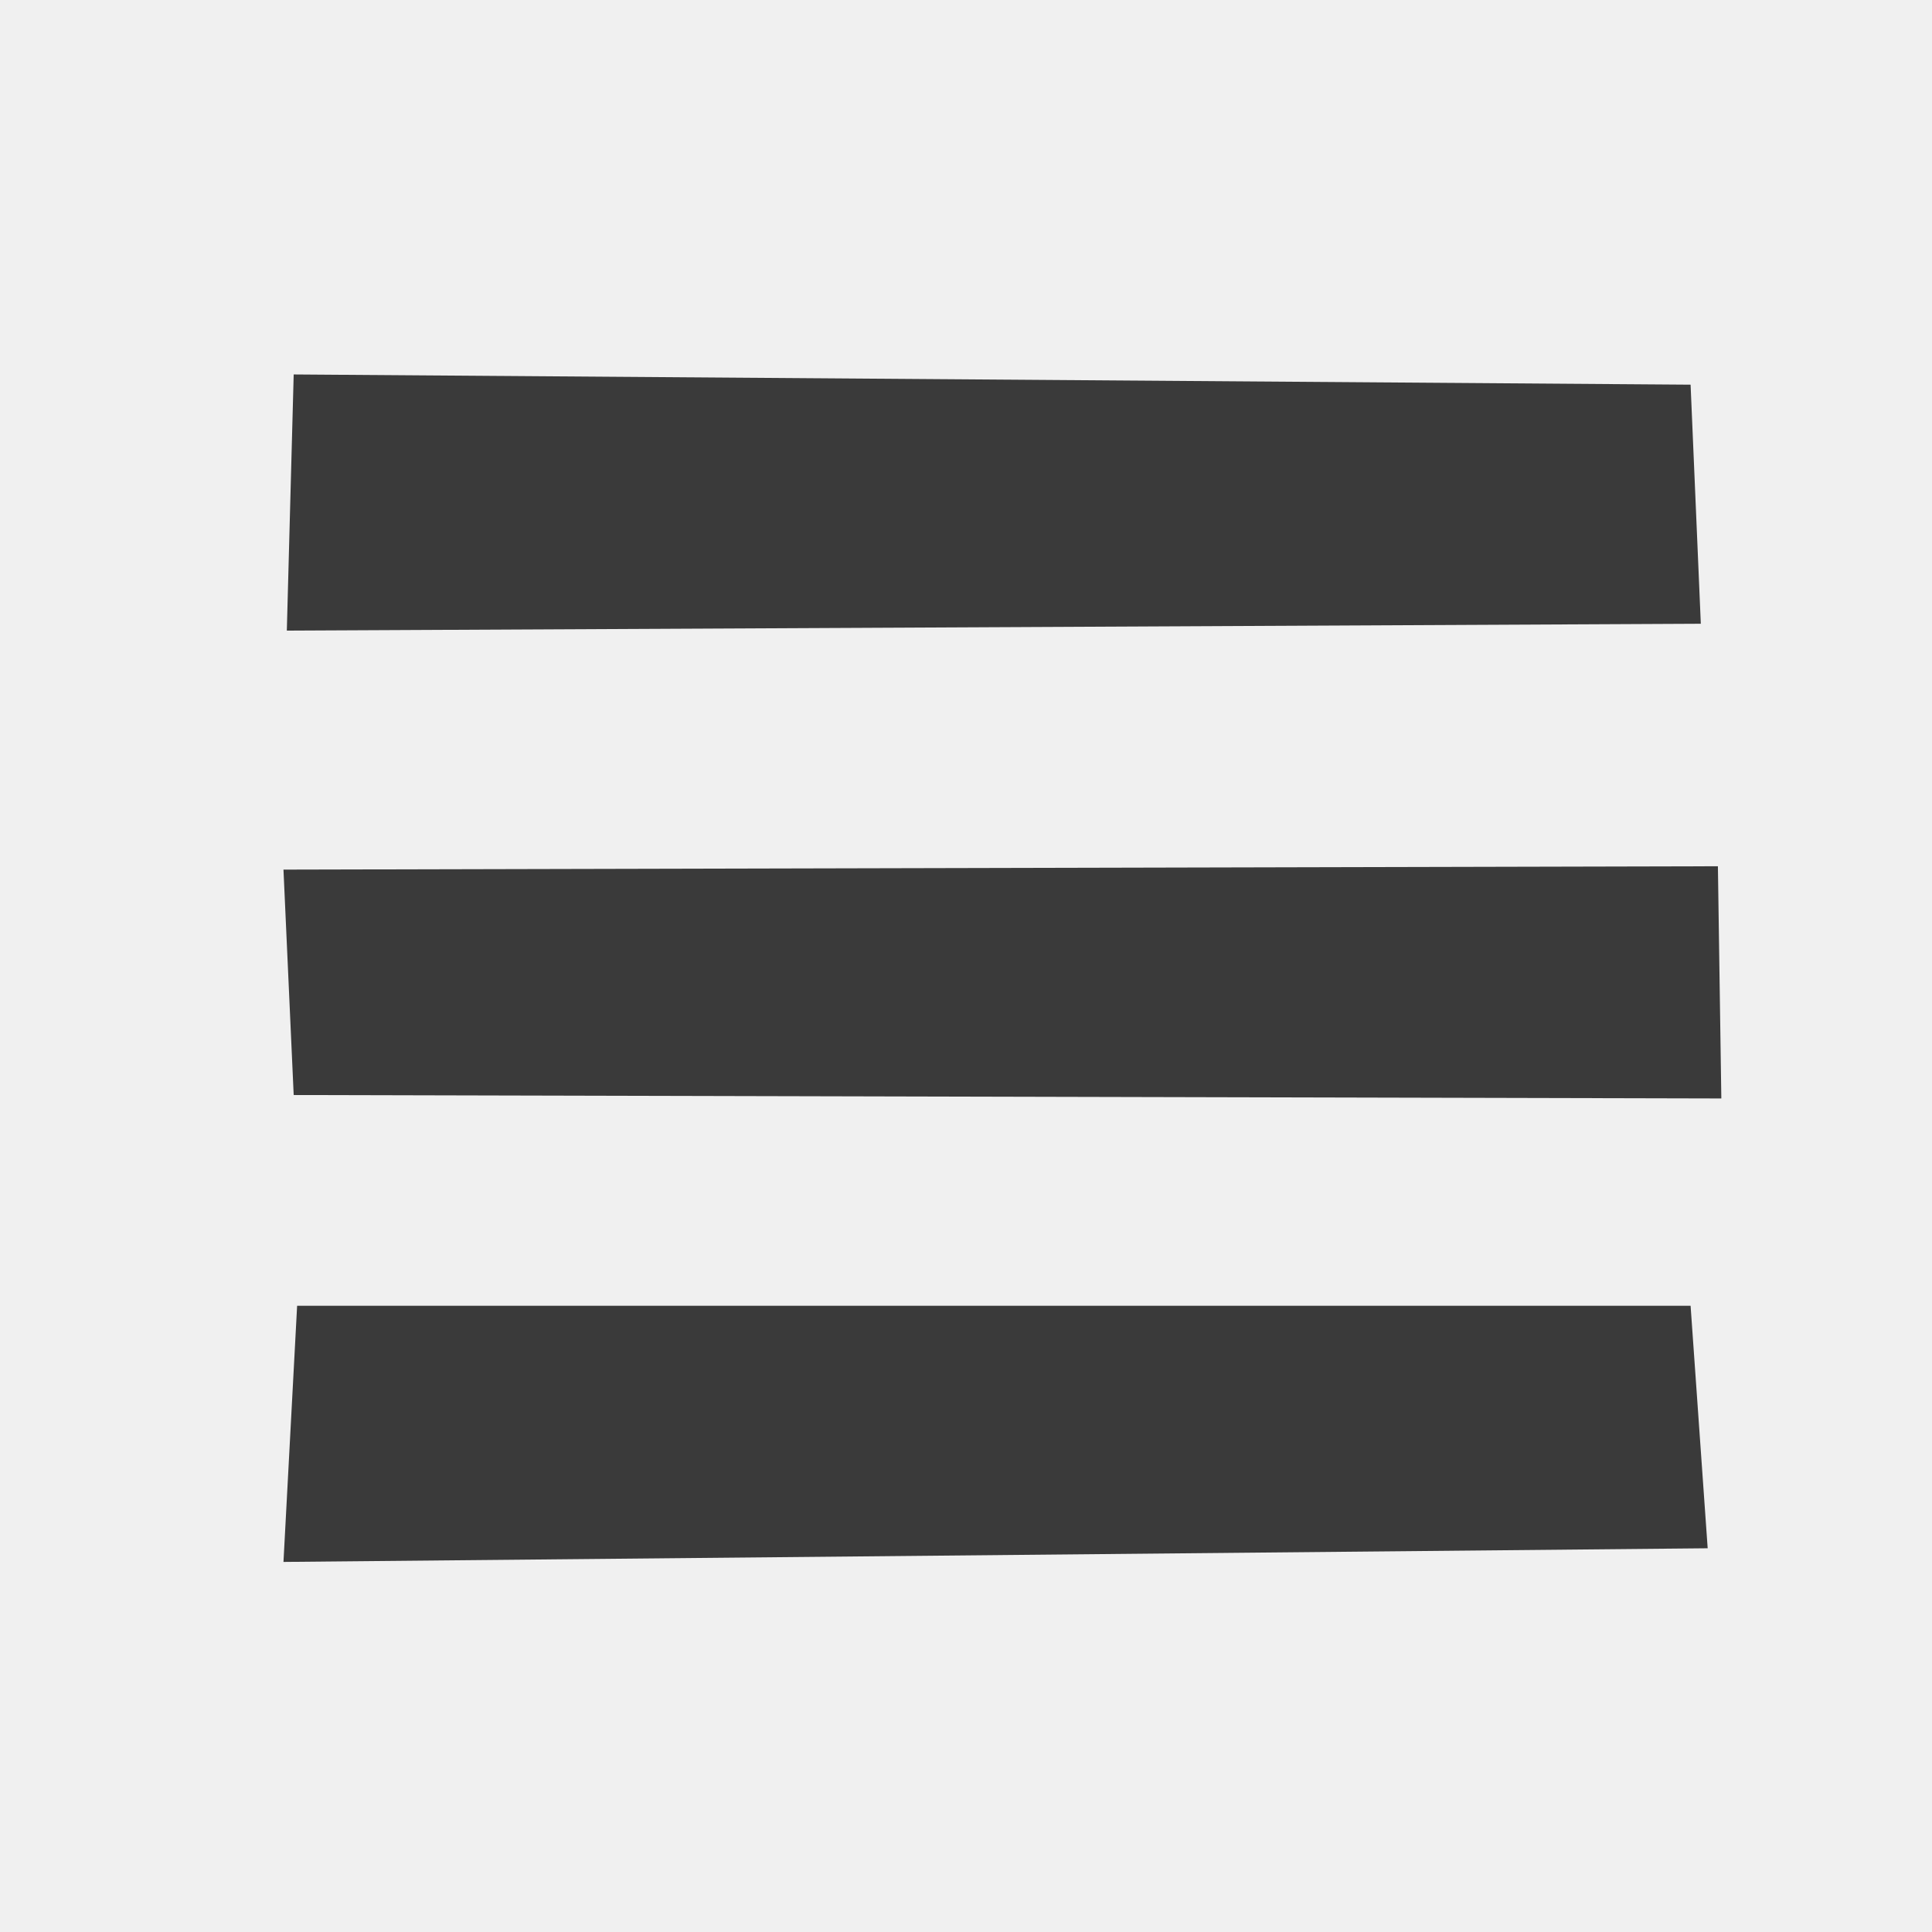
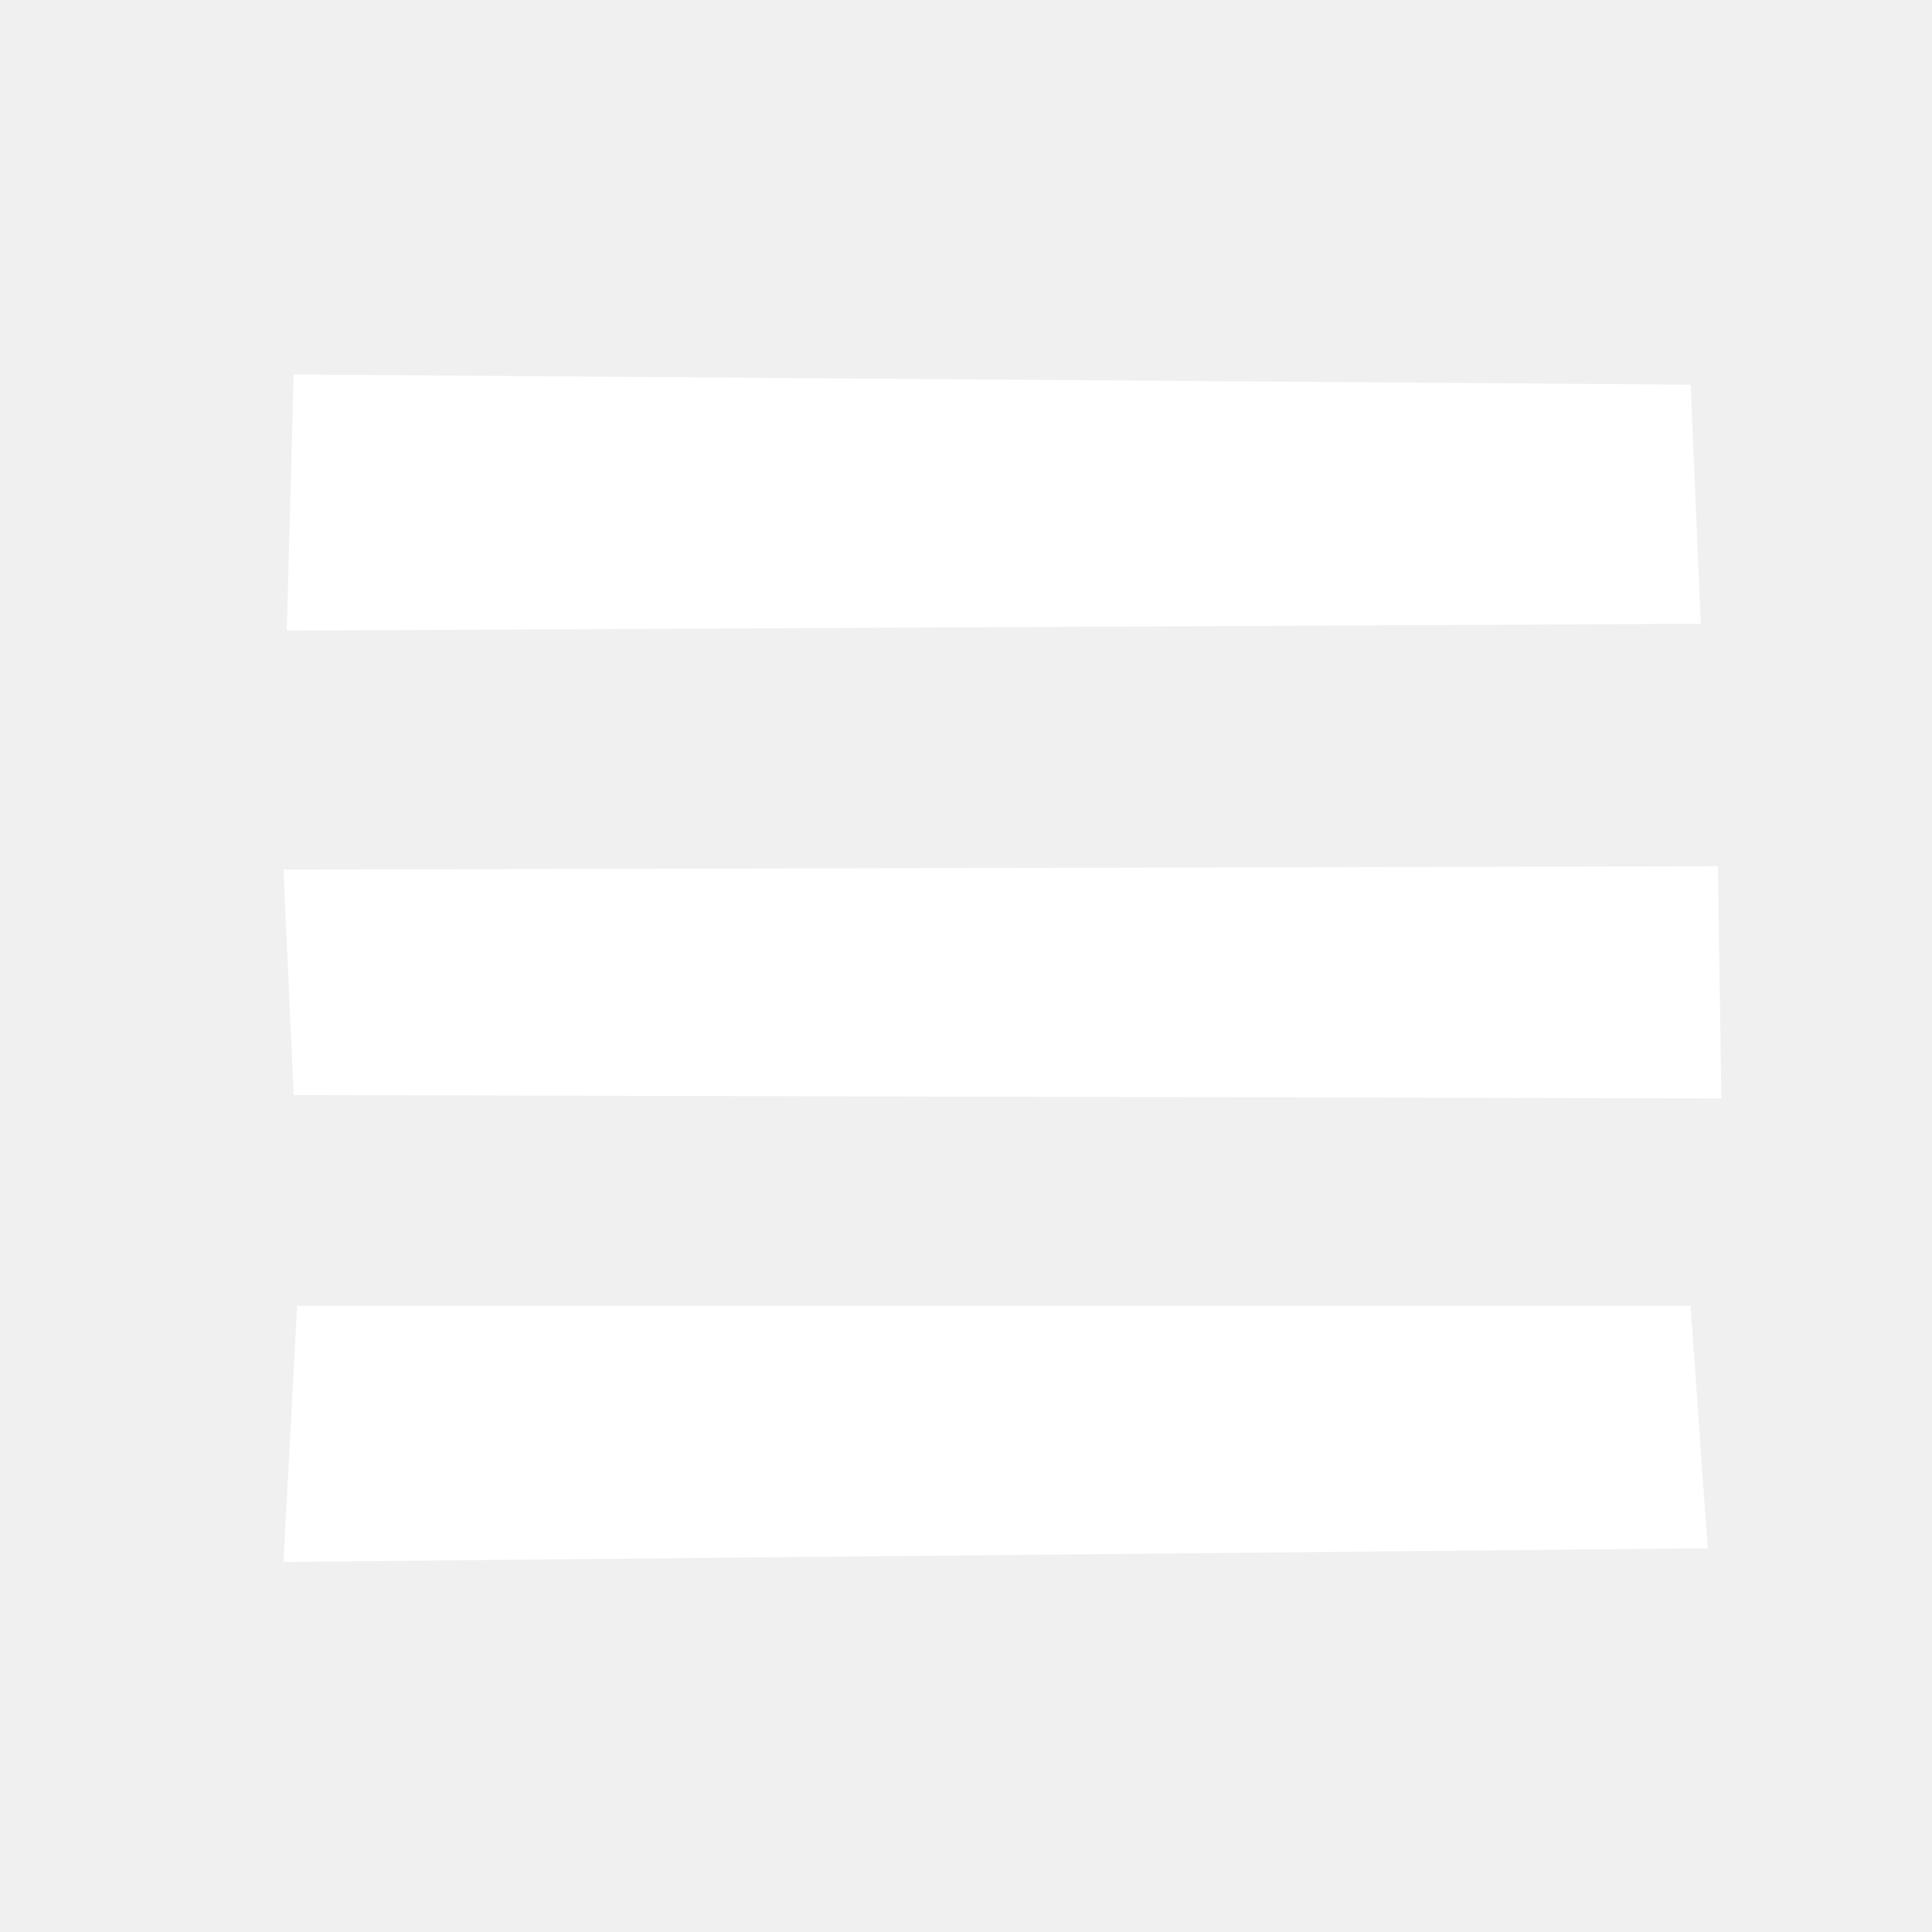
<svg xmlns="http://www.w3.org/2000/svg" width="100" height="100" version="1.1" viewBox="0 0 26.458 26.458">
-   <g fill="#3a3a3a" stroke-width=".265">
+   <g fill="#fff" stroke-width=".265">
    <path d="m4.022 5.128-0.094 3.508 19.364-0.094-0.14-3.274z" />
    <path d="m3.882 11.909 0.14 3.087 19.551 0.047-0.047-3.18z" />
    <path d="m4.069 17.882-0.187 3.508 19.504-0.187-0.234-3.321z" />
  </g>
</svg>
